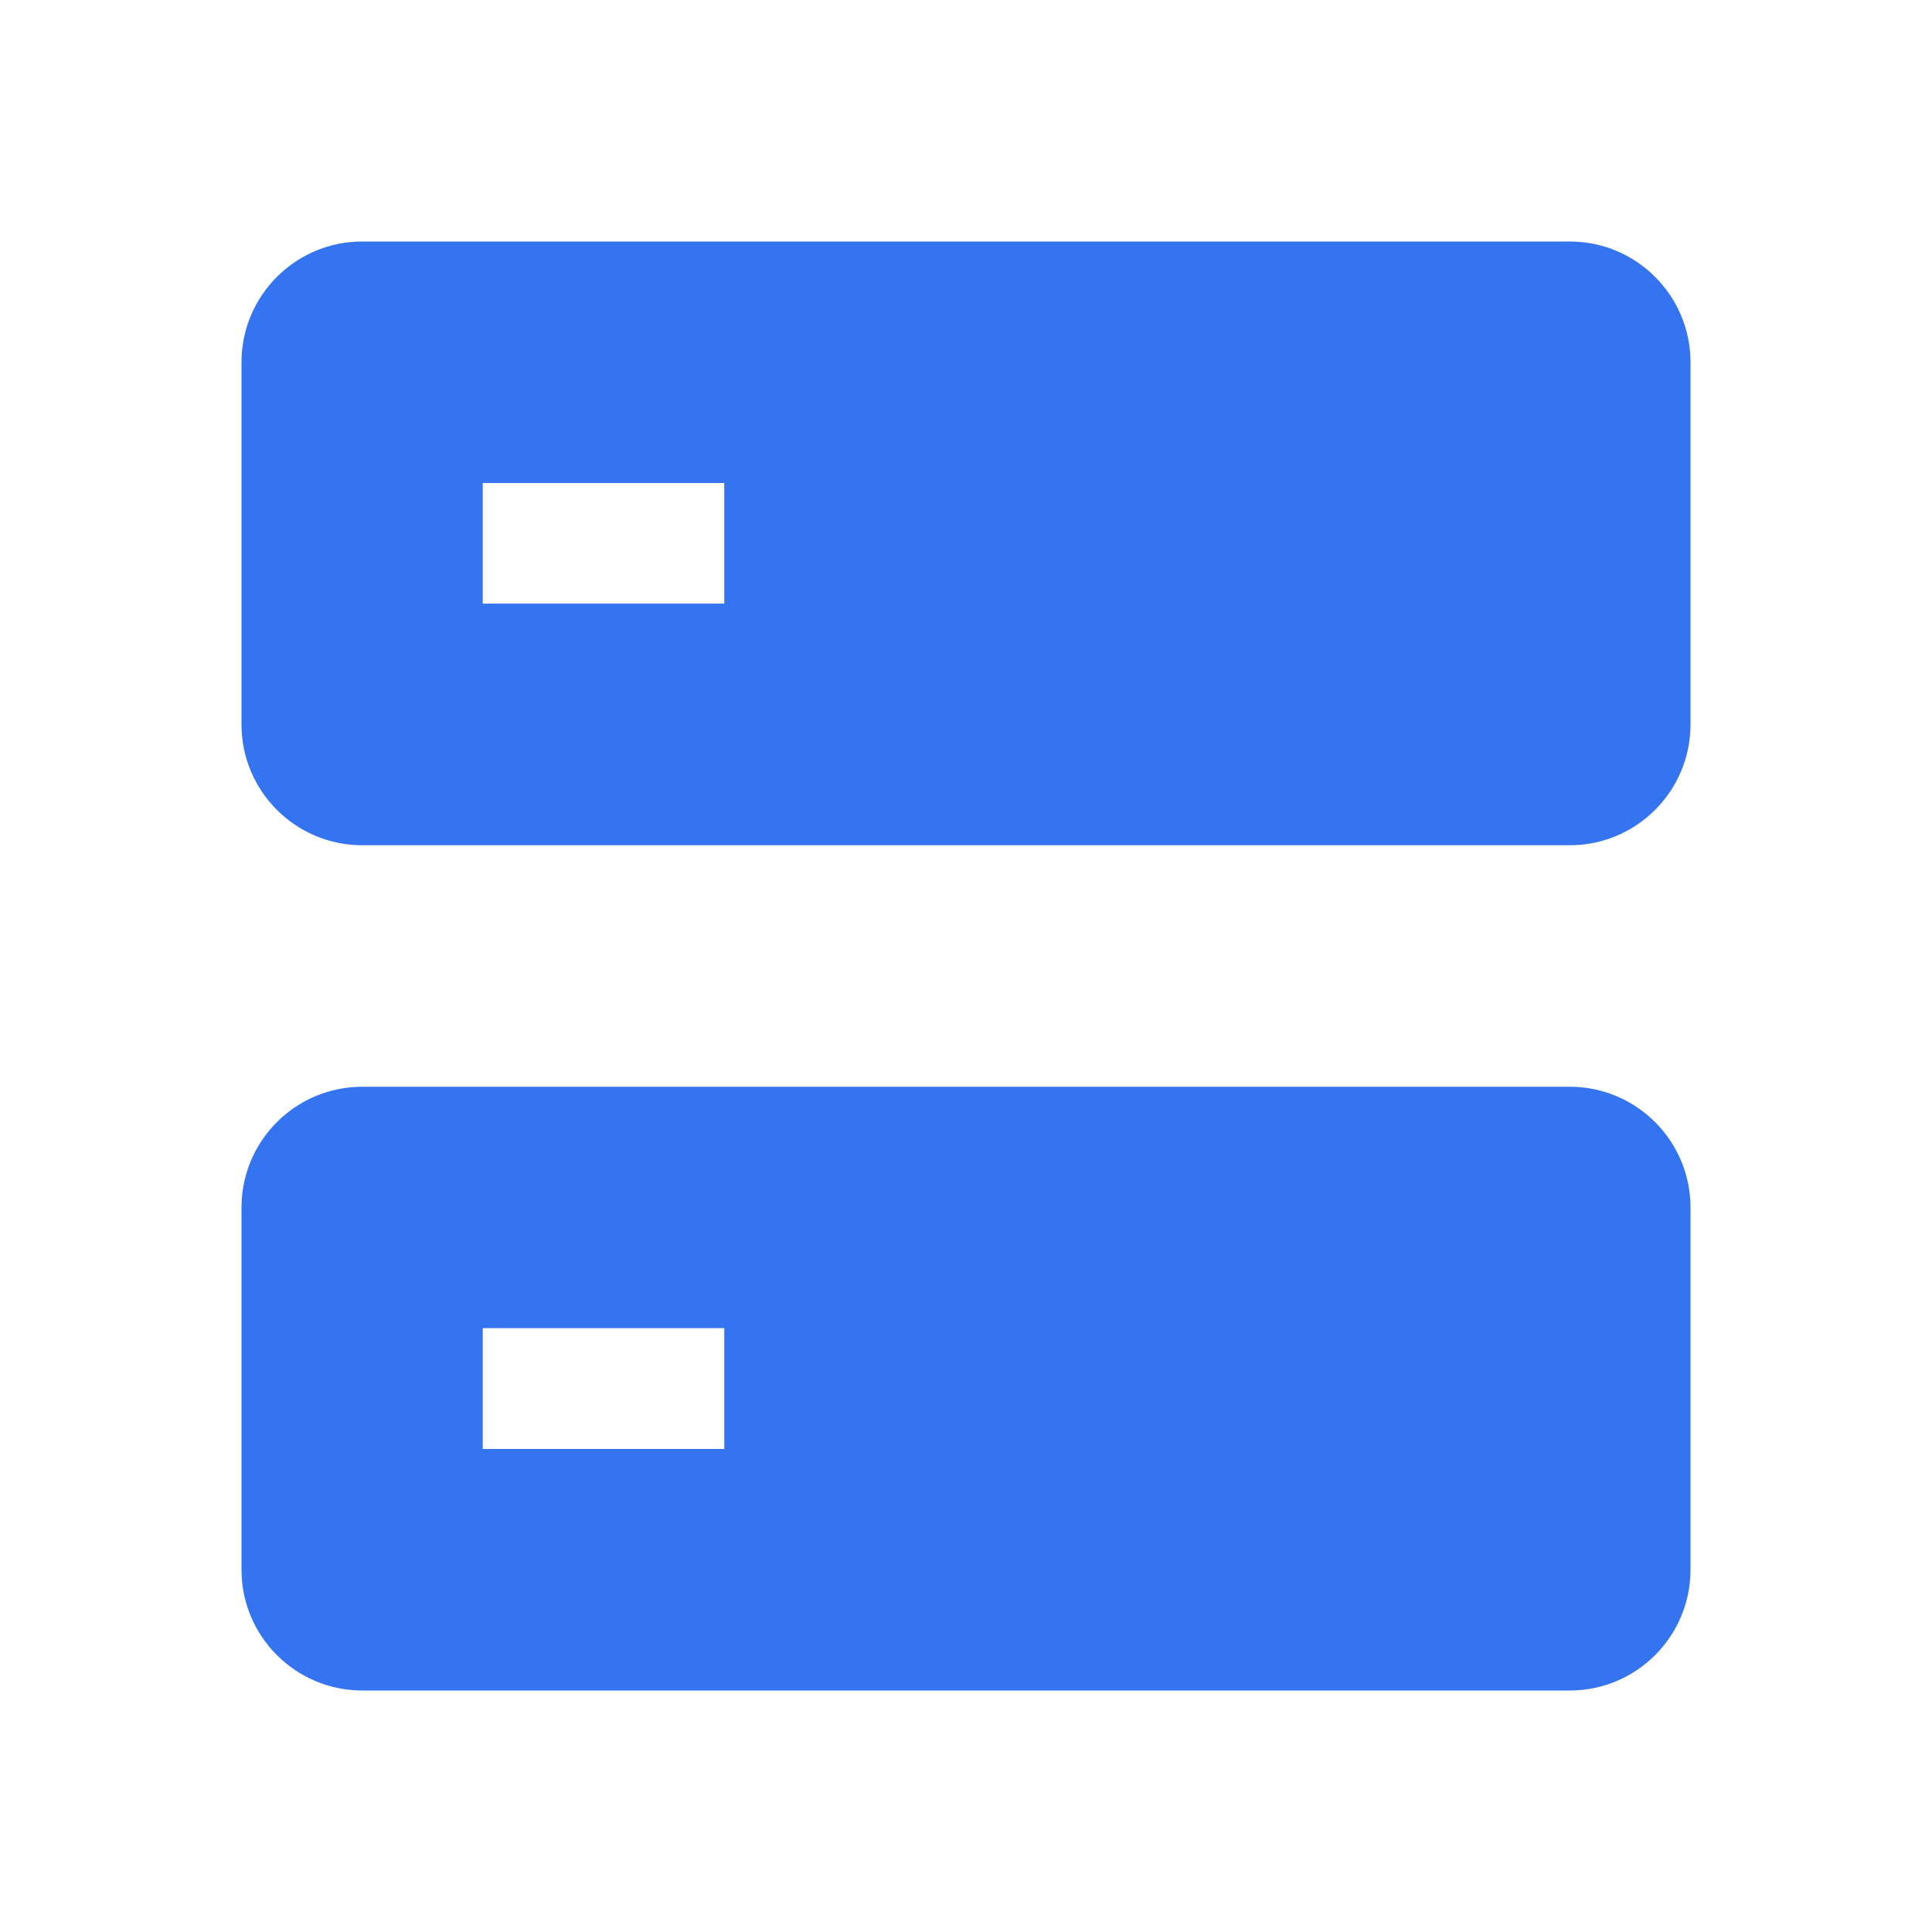
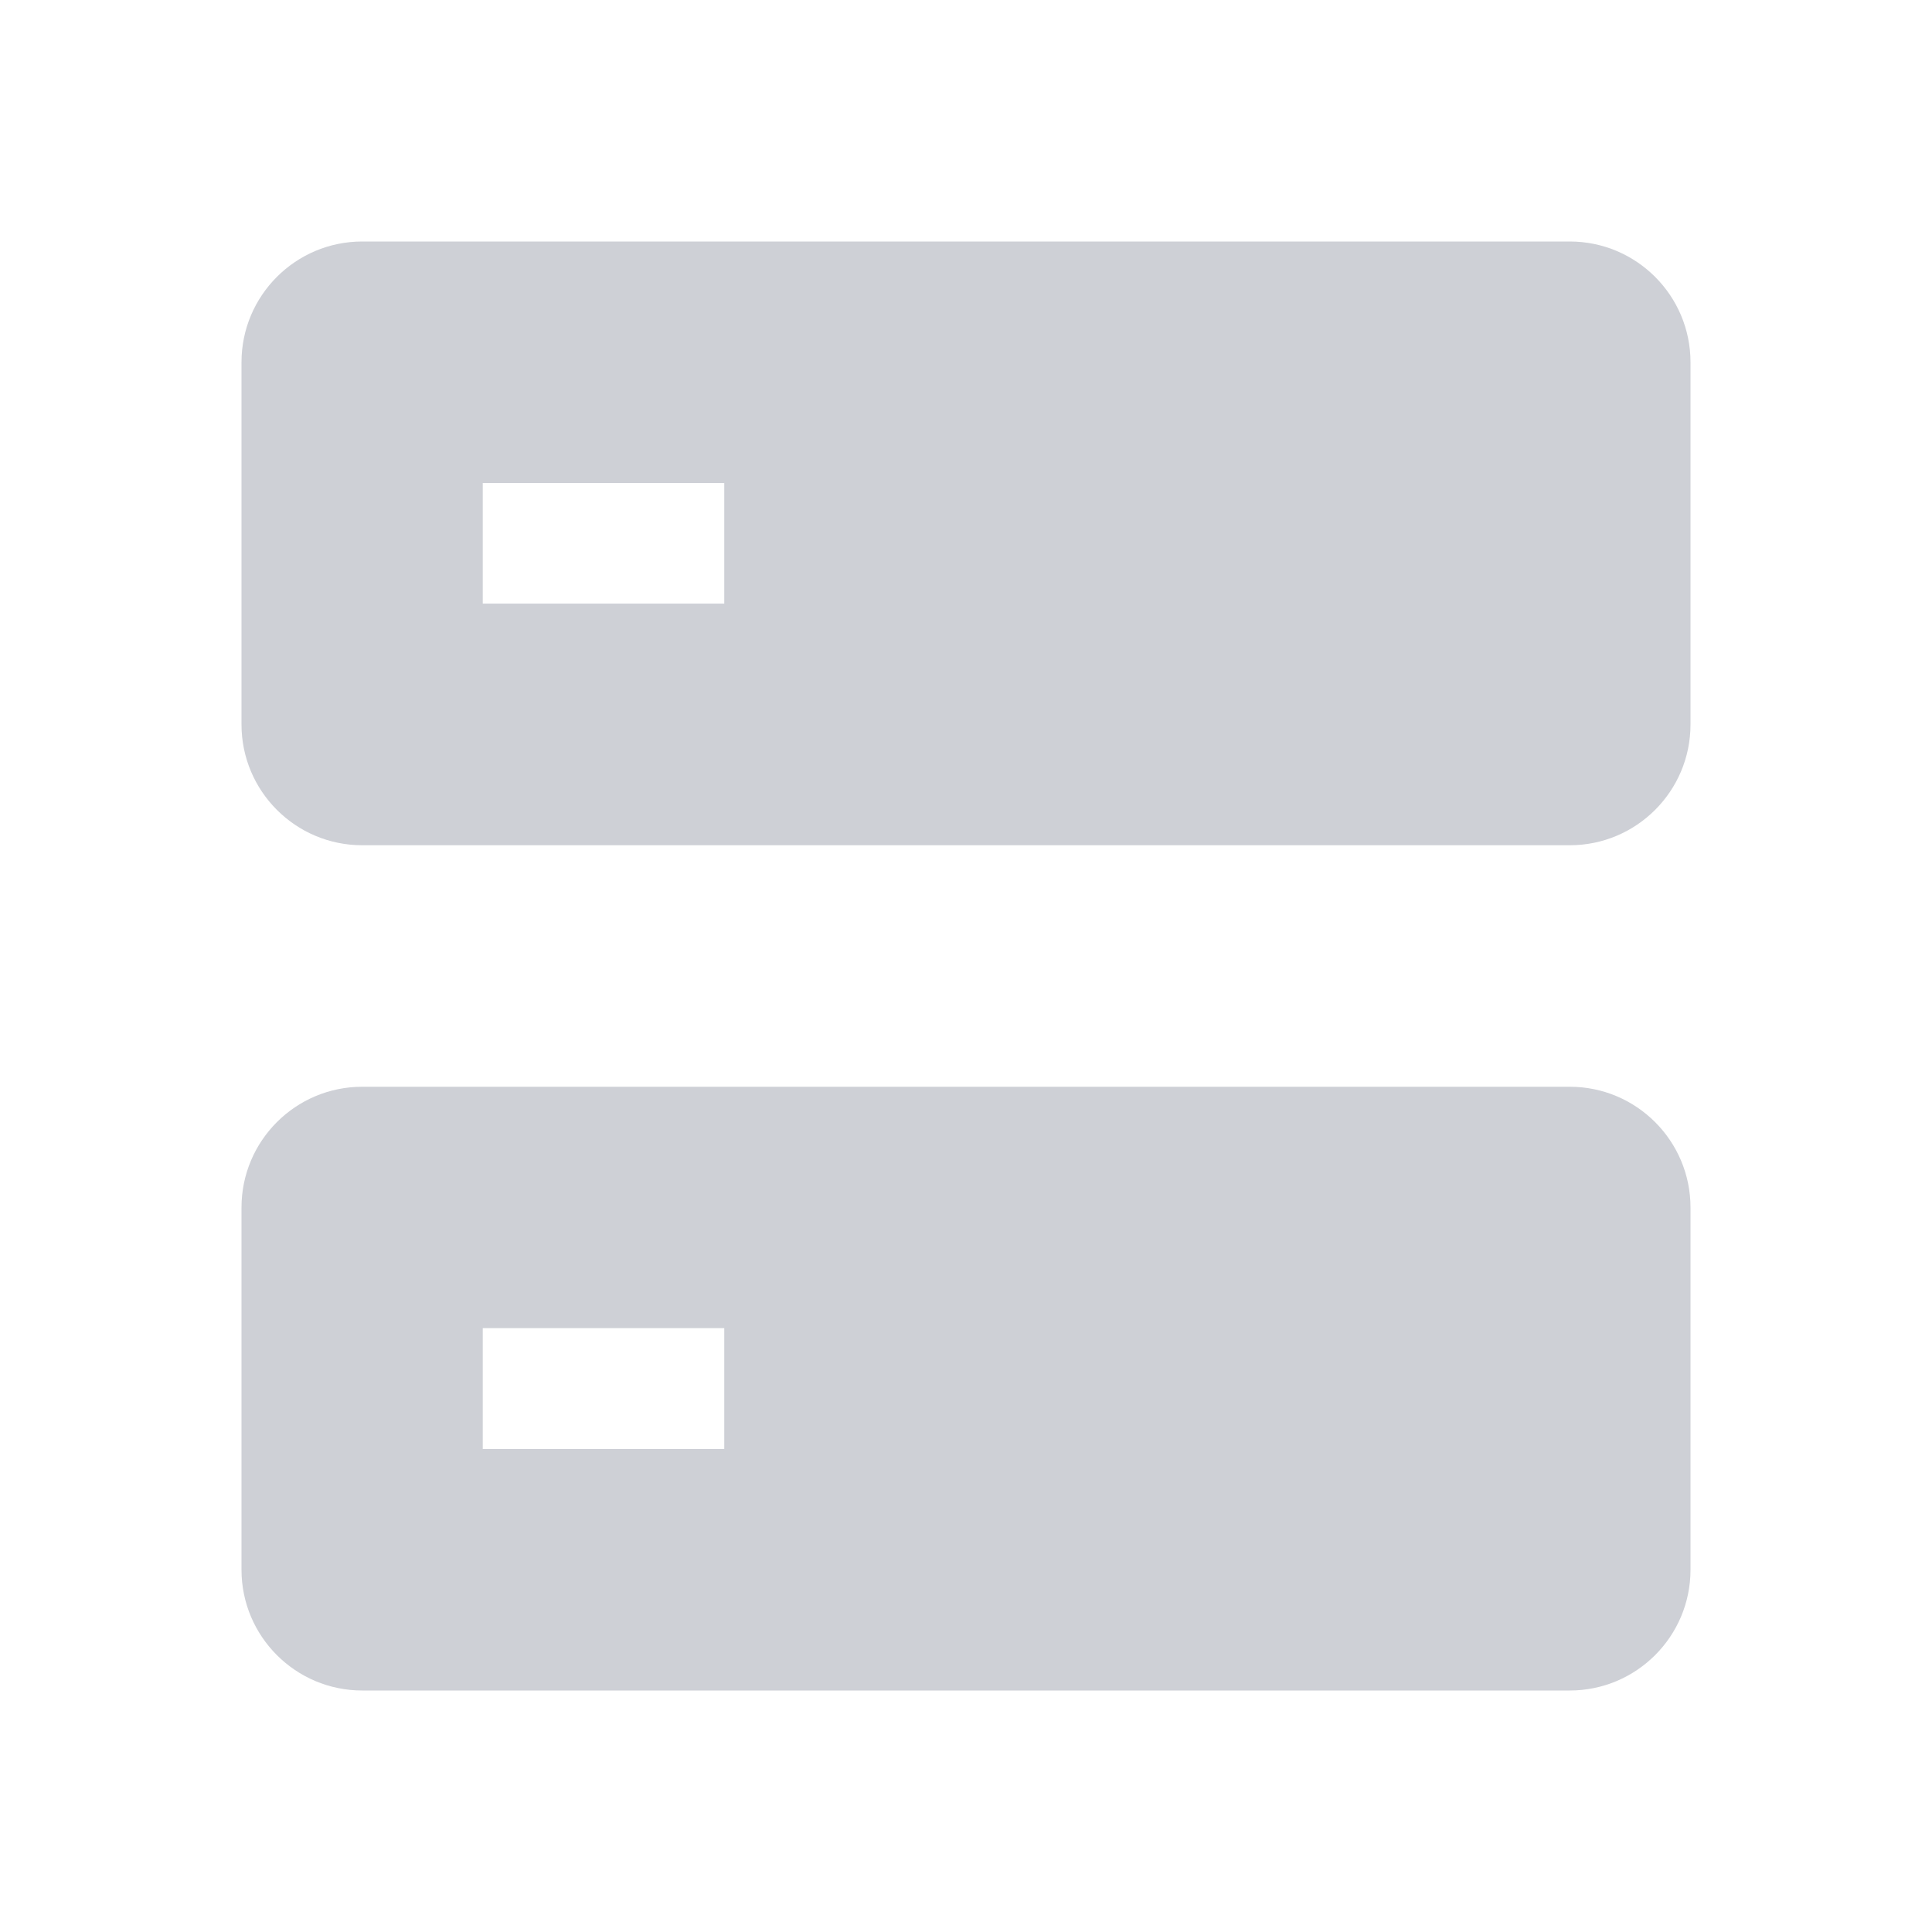
<svg xmlns="http://www.w3.org/2000/svg" width="16" height="16" viewBox="0 0 16 16" fill="none">
-   <path d="M13 9C13.552 9 14 9.448 14 10V13C14 13.552 13.552 14 13 14H3C2.448 14 2 13.552 2 13V10C2 9.448 2.448 9 3 9H13ZM3.998 10.999V12H5.998V10.999H3.998ZM13 2C13.552 2 14 2.448 14 3V6C14 6.552 13.552 7 13 7H3C2.448 7 2 6.552 2 6V3C2 2.448 2.448 2 3 2H13ZM3.998 4V4.999H5.998V4H3.998Z" fill="#3574F0" />
+   <path d="M13 9C13.552 9 14 9.448 14 10V13C14 13.552 13.552 14 13 14H3C2.448 14 2 13.552 2 13V10C2 9.448 2.448 9 3 9H13ZM3.998 10.999V12H5.998V10.999H3.998ZM13 2C13.552 2 14 2.448 14 3V6C14 6.552 13.552 7 13 7H3C2.448 7 2 6.552 2 6V3C2 2.448 2.448 2 3 2H13ZM3.998 4V4.999H5.998V4H3.998Z" fill="#CED0D6" />
</svg>
